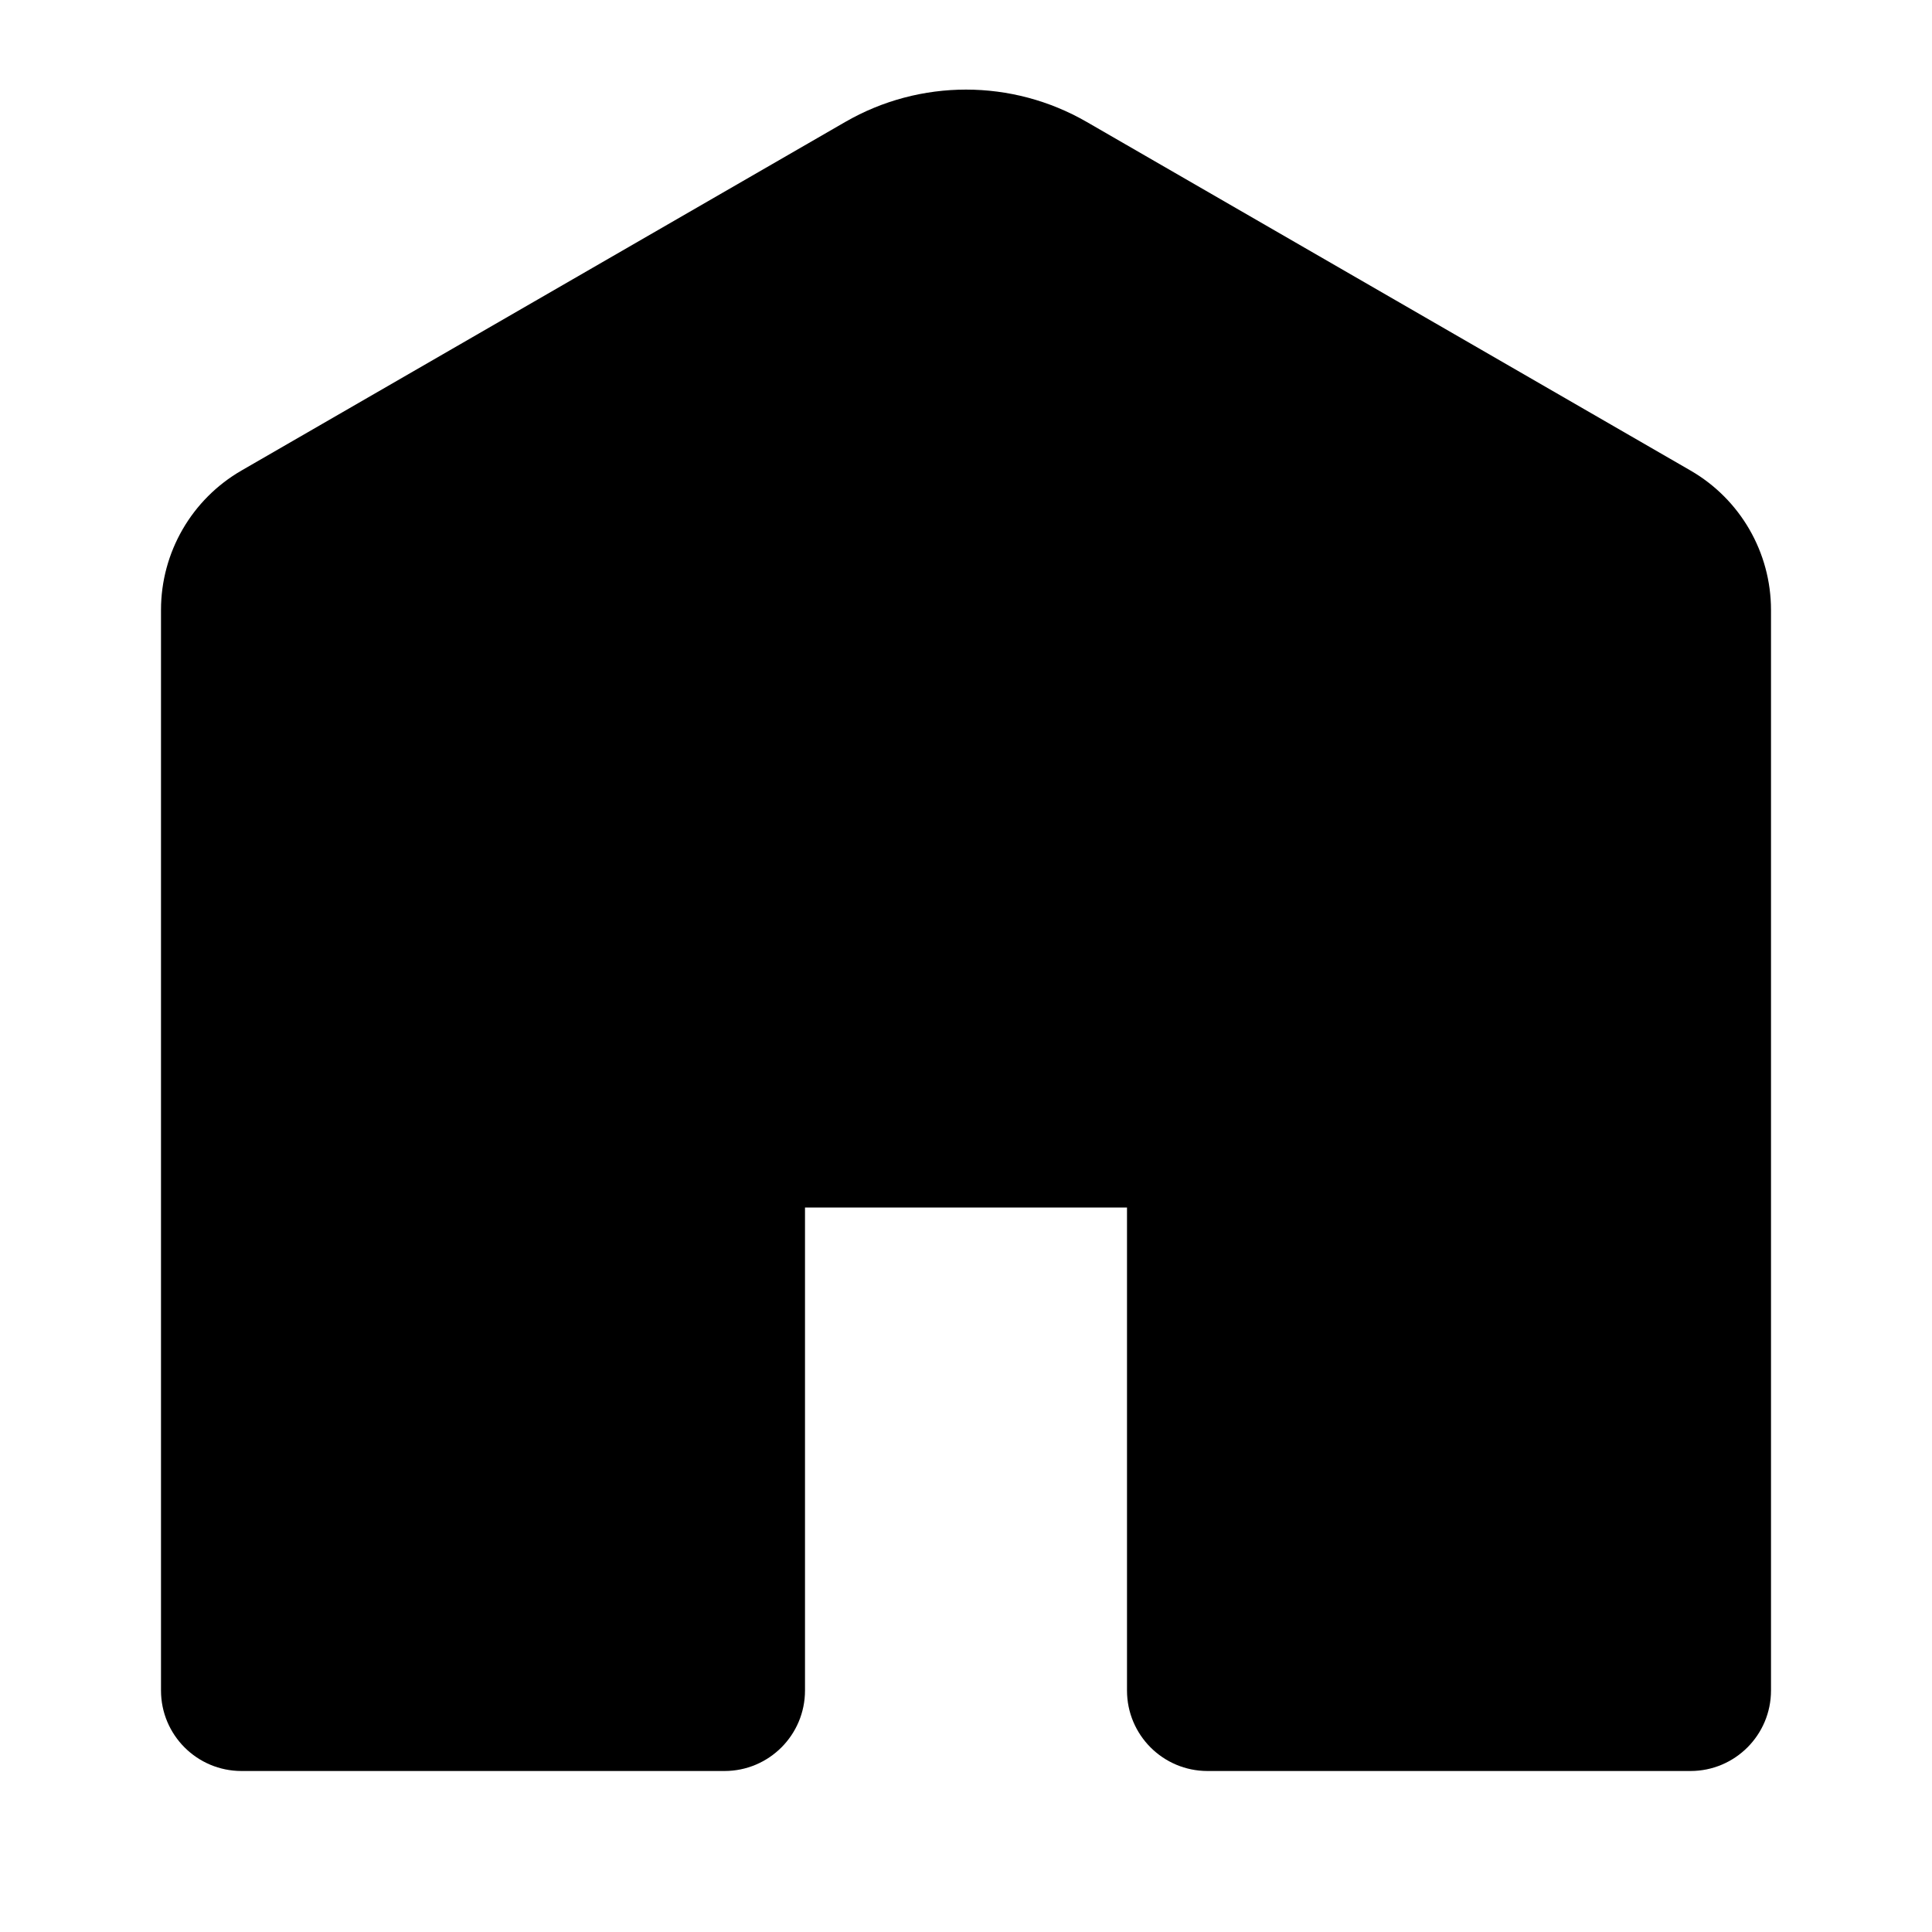
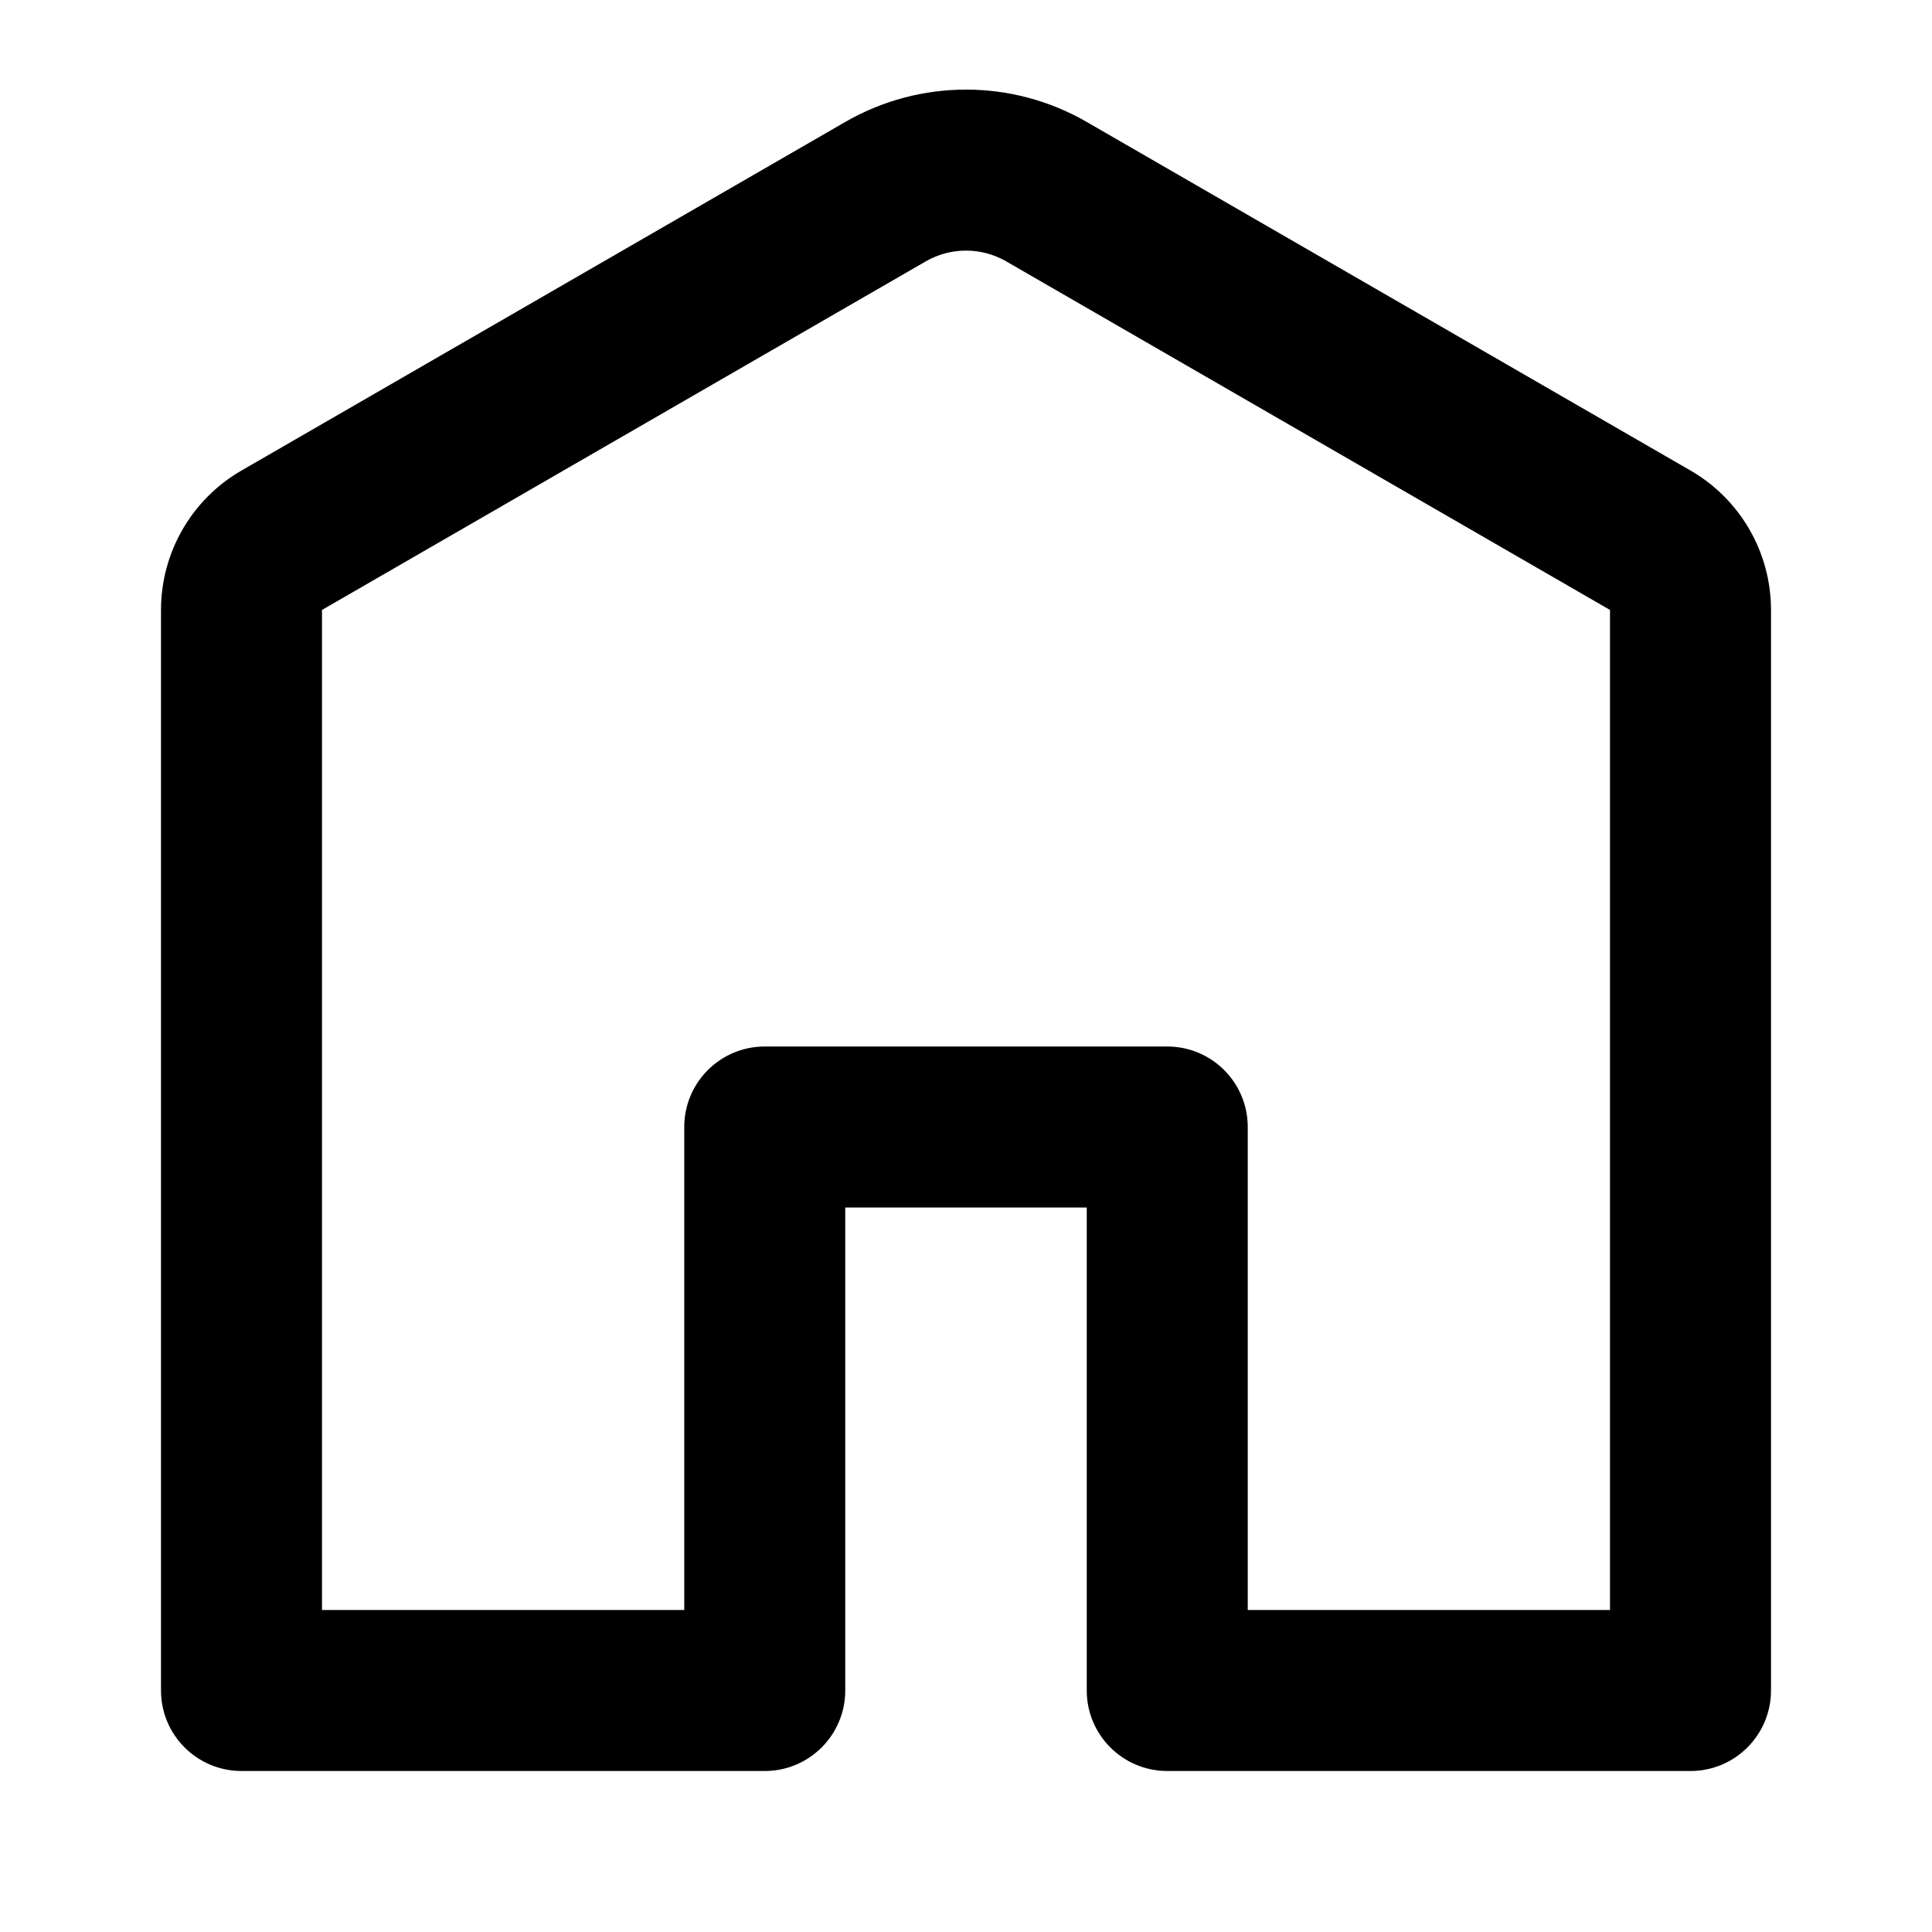
- <svg xmlns="http://www.w3.org/2000/svg" data-encore-id="icon" role="img" aria-hidden="true" class="Svg-sc-ytk21e-0 iYxpxA home-active-icon" viewBox="0 0 24 24">
-   <path d="M13.5 1.515a3 3 0 0 0-3 0L3 5.845a2 2 0 0 0-1 1.732V21a1 1 0 0 0 1 1h6a1 1 0 0 0 1-1v-6h4v6a1 1 0 0 0 1 1h6a1 1 0 0 0 1-1V7.577a2 2 0 0 0-1-1.732l-7.5-4.33z" />
+ <svg xmlns="http://www.w3.org/2000/svg" data-encore-id="icon" role="img" aria-hidden="true" class="Svg-sc-ytk21e-0 bneLcE home-icon QbaKKdcHNA2x3_YJvpYu" viewBox="0 0 24 24">
+   <path d="M12.5 3.247a1 1 0 0 0-1 0L4 7.577V20h4.5v-6a1 1 0 0 1 1-1h5a1 1 0 0 1 1 1v6H20V7.577l-7.5-4.33zm-2-1.732a3 3 0 0 1 3 0l7.5 4.33a2 2 0 0 1 1 1.732V21a1 1 0 0 1-1 1h-6.5a1 1 0 0 1-1-1v-6h-3v6a1 1 0 0 1-1 1H3a1 1 0 0 1-1-1V7.577a2 2 0 0 1 1-1.732l7.5-4.33z" />
</svg>
